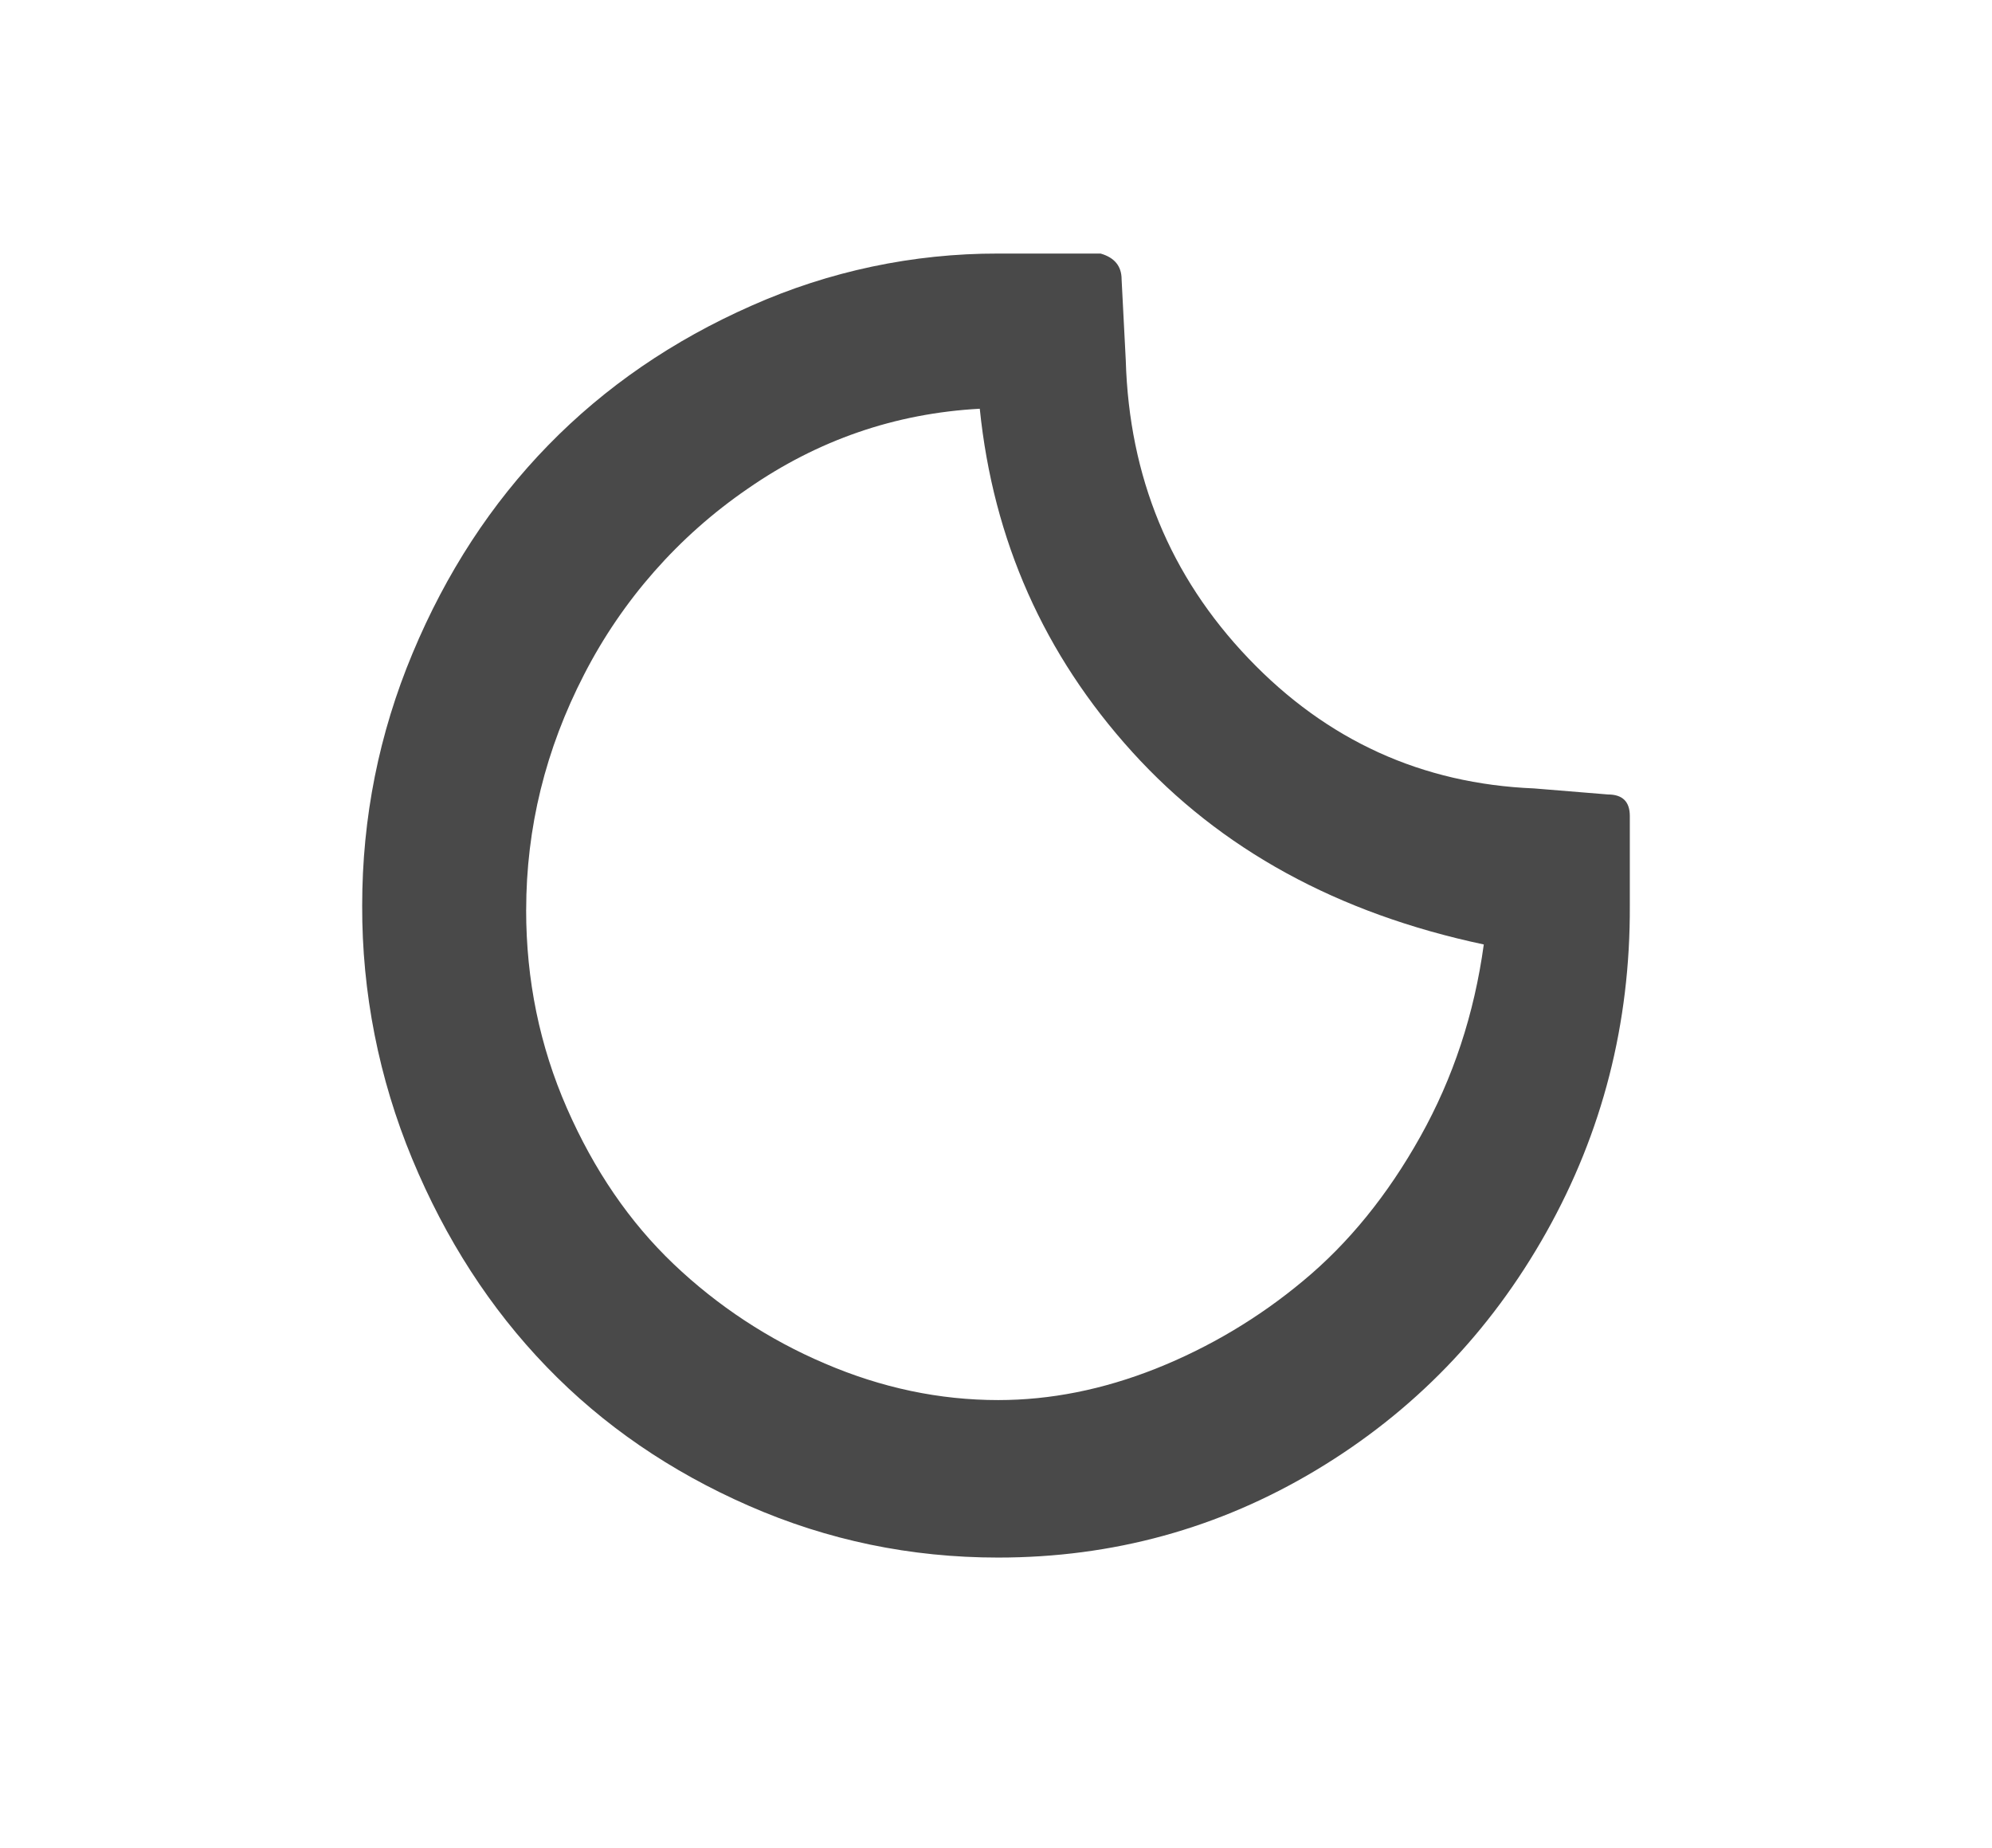
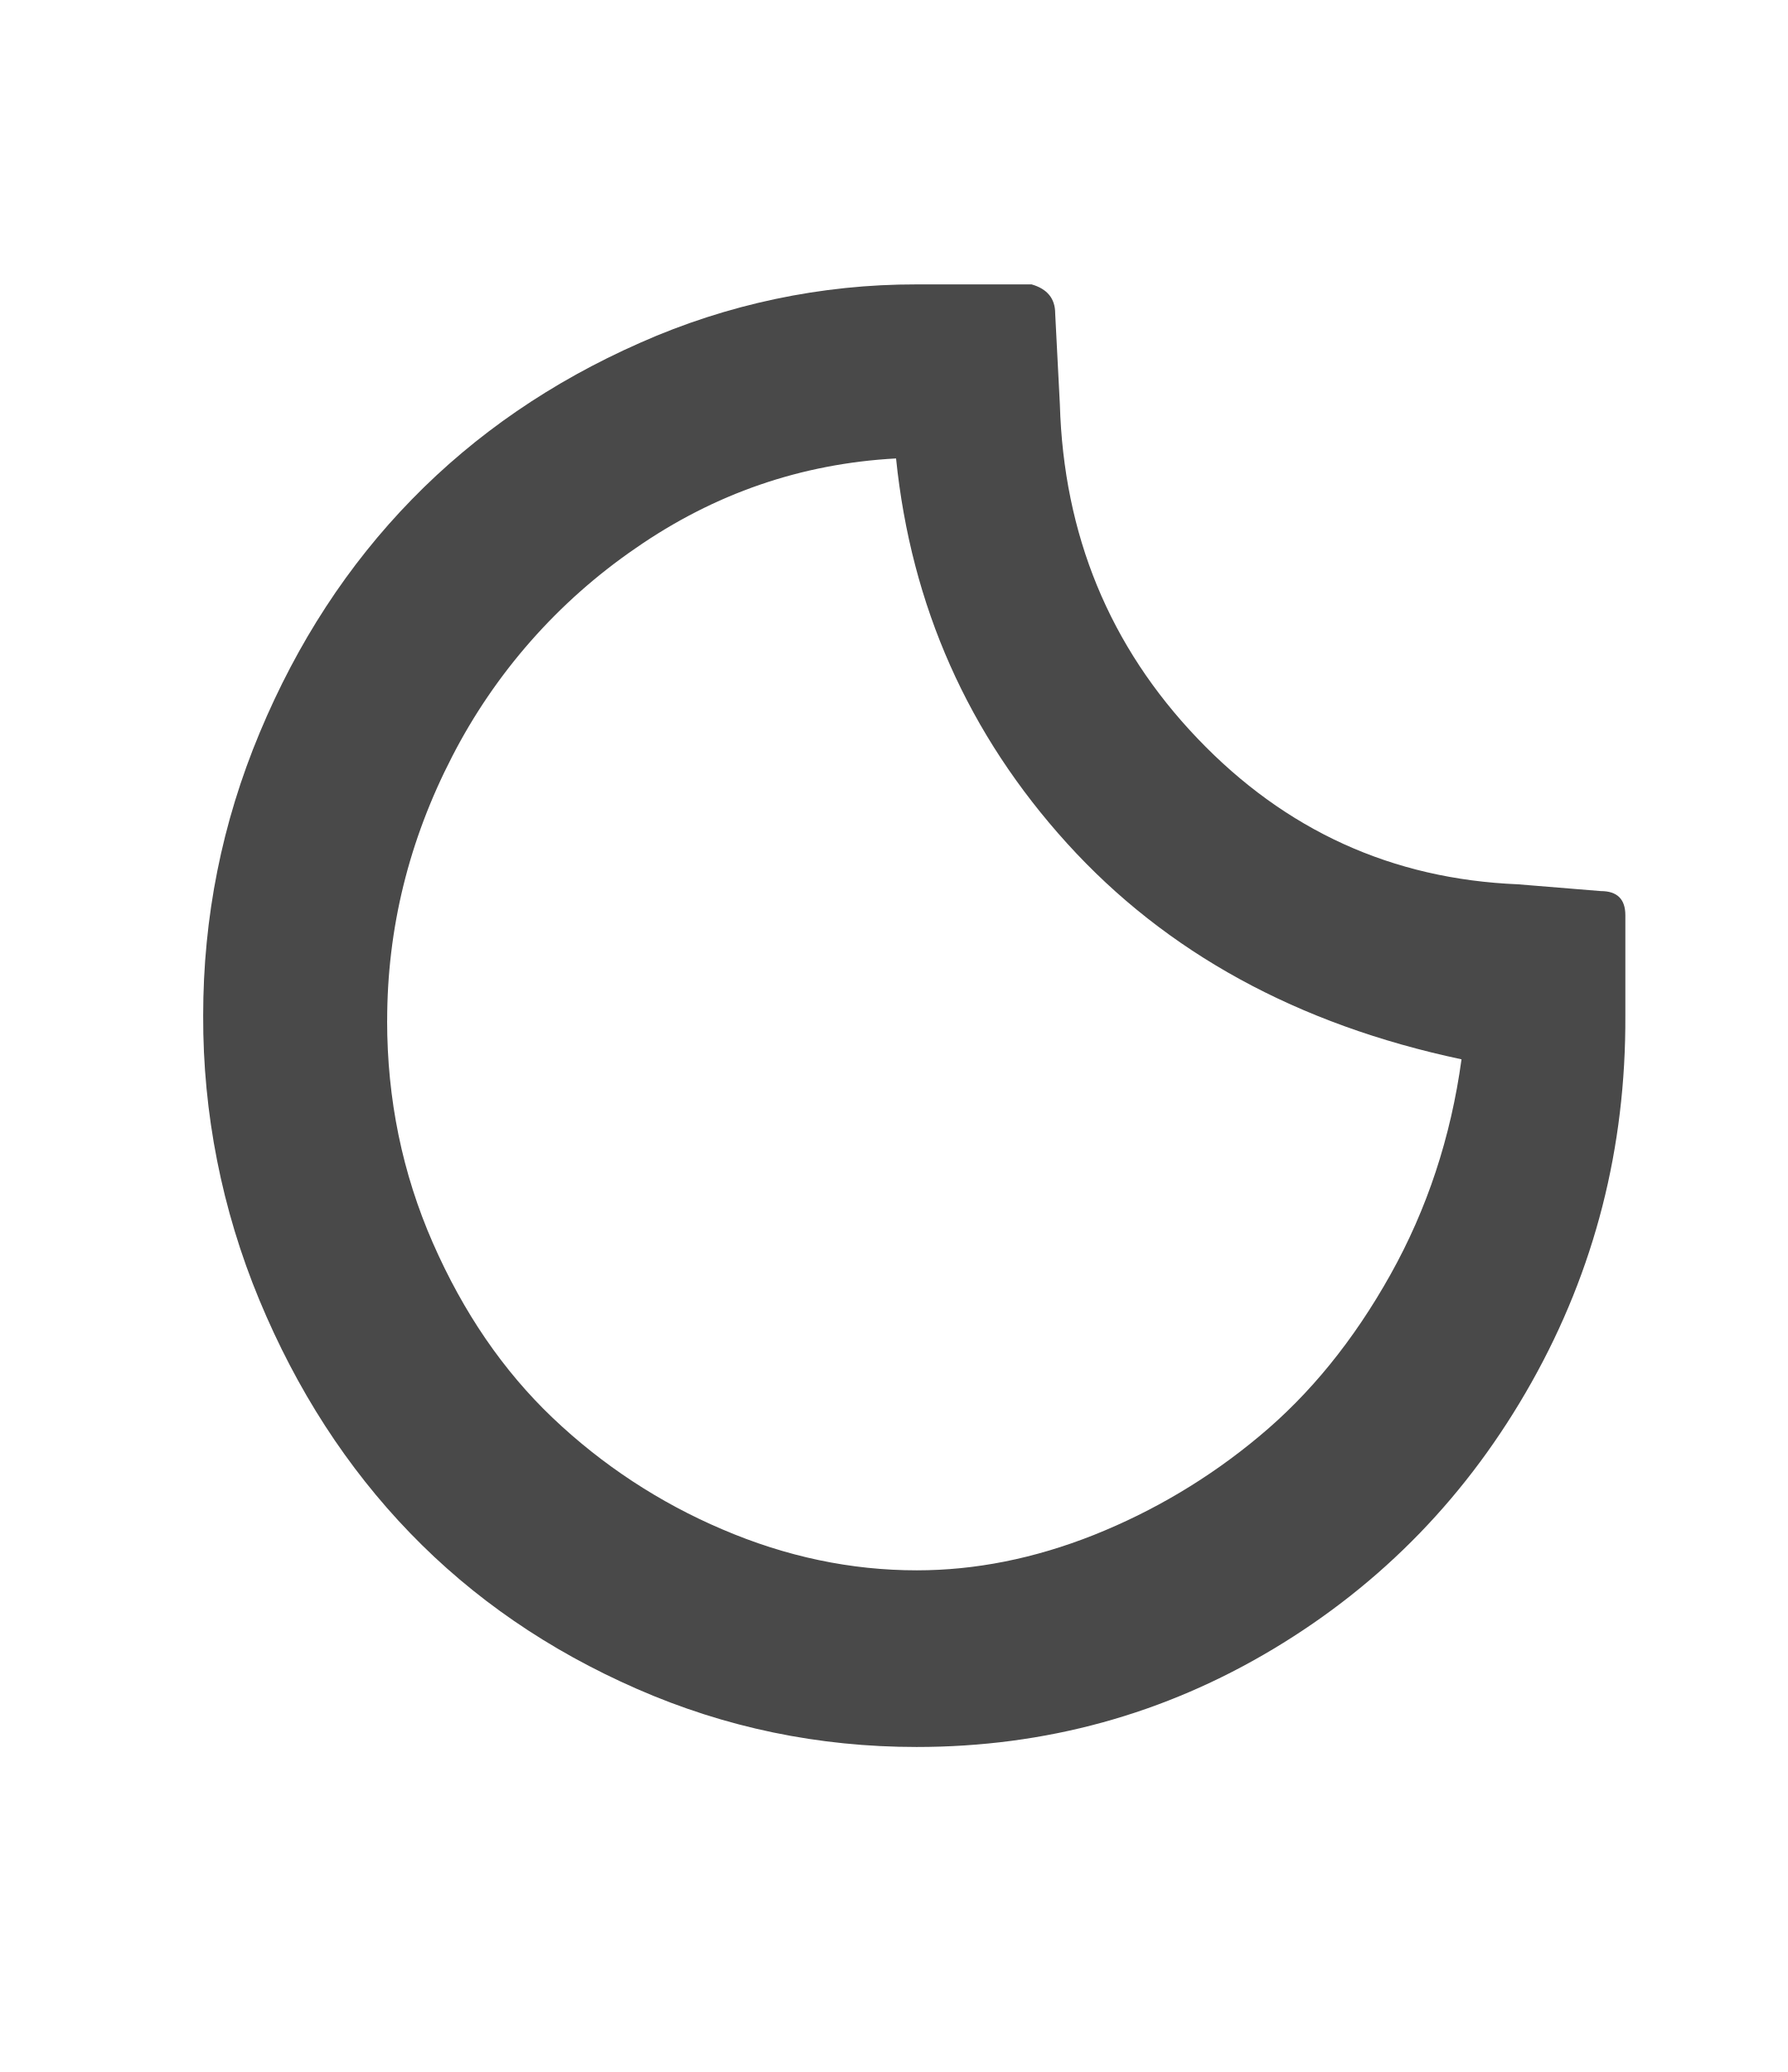
- <svg xmlns="http://www.w3.org/2000/svg" viewBox="0 0 55 51">
-   <path d="M10 25c0-2.425.464-4.748 1.392-6.967.927-2.22 2.176-4.133 3.745-5.742 1.57-1.61 3.44-2.893 5.613-3.852A16.678 16.678 0 0 1 27.558 7h2.83c.386.111.58.349.58.713l.115 2.235c.093 3.218 1.222 5.96 3.387 8.228 2.164 2.267 4.793 3.463 7.886 3.59l2.04.167c.403 0 .604.198.604.594V25c.015 3.25-.754 6.258-2.308 9.024-1.554 2.766-3.672 4.954-6.355 6.563-2.683 1.609-5.61 2.413-8.78 2.413-2.411 0-4.704-.476-6.876-1.427-2.173-.95-4.036-2.23-5.59-3.84-1.554-1.609-2.79-3.523-3.711-5.742A18.088 18.088 0 0 1 10 25zm4.527.123c0 1.934.375 3.757 1.125 5.469.75 1.712 1.732 3.147 2.946 4.304a14 14 0 0 0 4.175 2.746c1.57.674 3.166 1.01 4.79 1.01 1.437 0 2.887-.288 4.348-.867a15.008 15.008 0 0 0 4.07-2.425c1.253-1.039 2.332-2.366 3.236-3.983.905-1.617 1.489-3.385 1.751-5.303-4.035-.856-7.27-2.627-9.706-5.314-2.436-2.687-3.839-5.846-4.21-9.476-2.335.127-4.473.864-6.413 2.212a13.932 13.932 0 0 0-4.511 5.124c-1.067 2.068-1.6 4.236-1.6 6.503z" fill="#494949" fill-rule="evenodd" />
+ <svg xmlns="http://www.w3.org/2000/svg" viewBox="0 0 44 51">
+   <path d="M5 25c0-2.425.464-4.748 1.392-6.967.927-2.22 2.176-4.133 3.745-5.742 1.57-1.61 3.44-2.893 5.613-3.852A16.678 16.678 0 0 1 22.558 7h2.83c.386.111.58.349.58.713l.115 2.235c.093 3.218 1.222 5.96 3.387 8.228 2.164 2.267 4.793 3.463 7.886 3.59l2.04.167c.403 0 .604.198.604.594V25c.015 3.25-.754 6.258-2.308 9.024-1.554 2.766-3.672 4.954-6.355 6.563-2.683 1.609-5.61 2.413-8.78 2.413-2.411 0-4.704-.476-6.876-1.427-2.173-.95-4.036-2.23-5.59-3.84-1.554-1.609-2.79-3.523-3.711-5.742A18.088 18.088 0 0 1 5 25zm4.527.123c0 1.934.375 3.757 1.125 5.469.75 1.712 1.732 3.147 2.946 4.304a14 14 0 0 0 4.175 2.746c1.57.674 3.166 1.01 4.79 1.01 1.437 0 2.887-.288 4.348-.867a15.008 15.008 0 0 0 4.07-2.425c1.253-1.039 2.332-2.366 3.236-3.983.905-1.617 1.489-3.385 1.751-5.303-4.035-.856-7.27-2.627-9.706-5.314-2.436-2.687-3.839-5.846-4.21-9.476-2.335.127-4.473.864-6.413 2.212a13.932 13.932 0 0 0-4.511 5.124c-1.067 2.068-1.6 4.236-1.6 6.503z" fill="#494949" fill-rule="evenodd" />
</svg>
